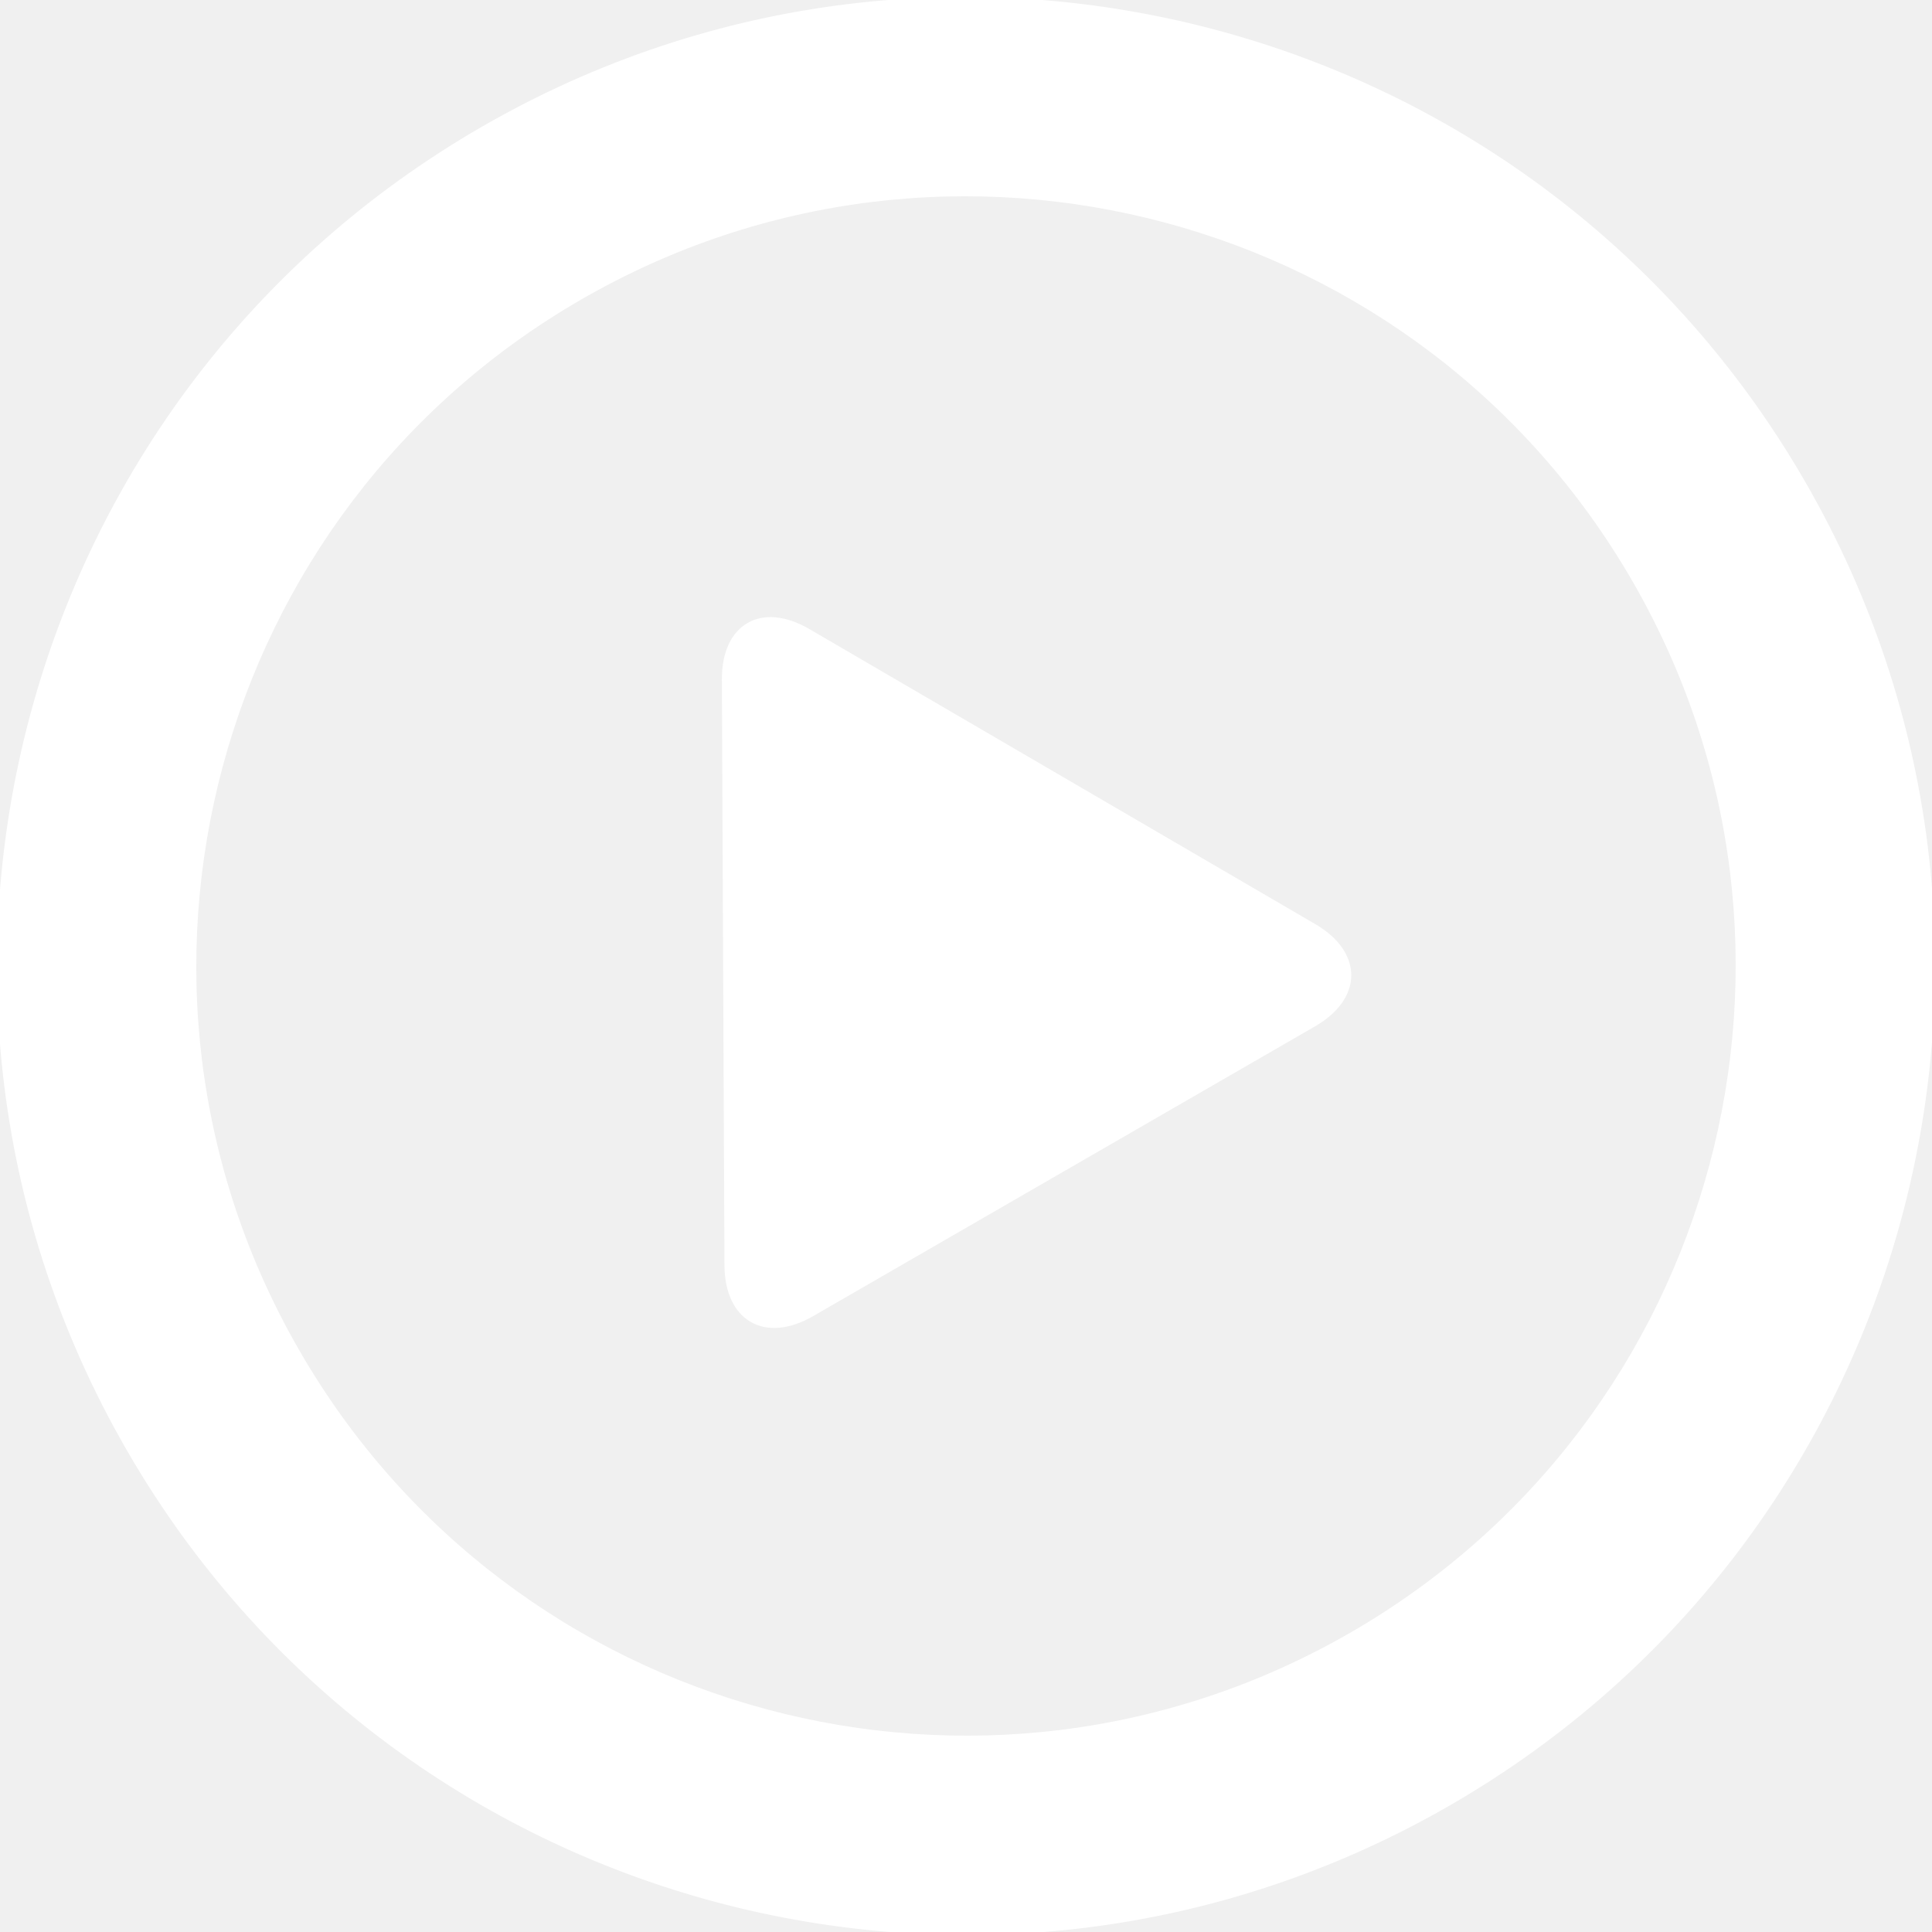
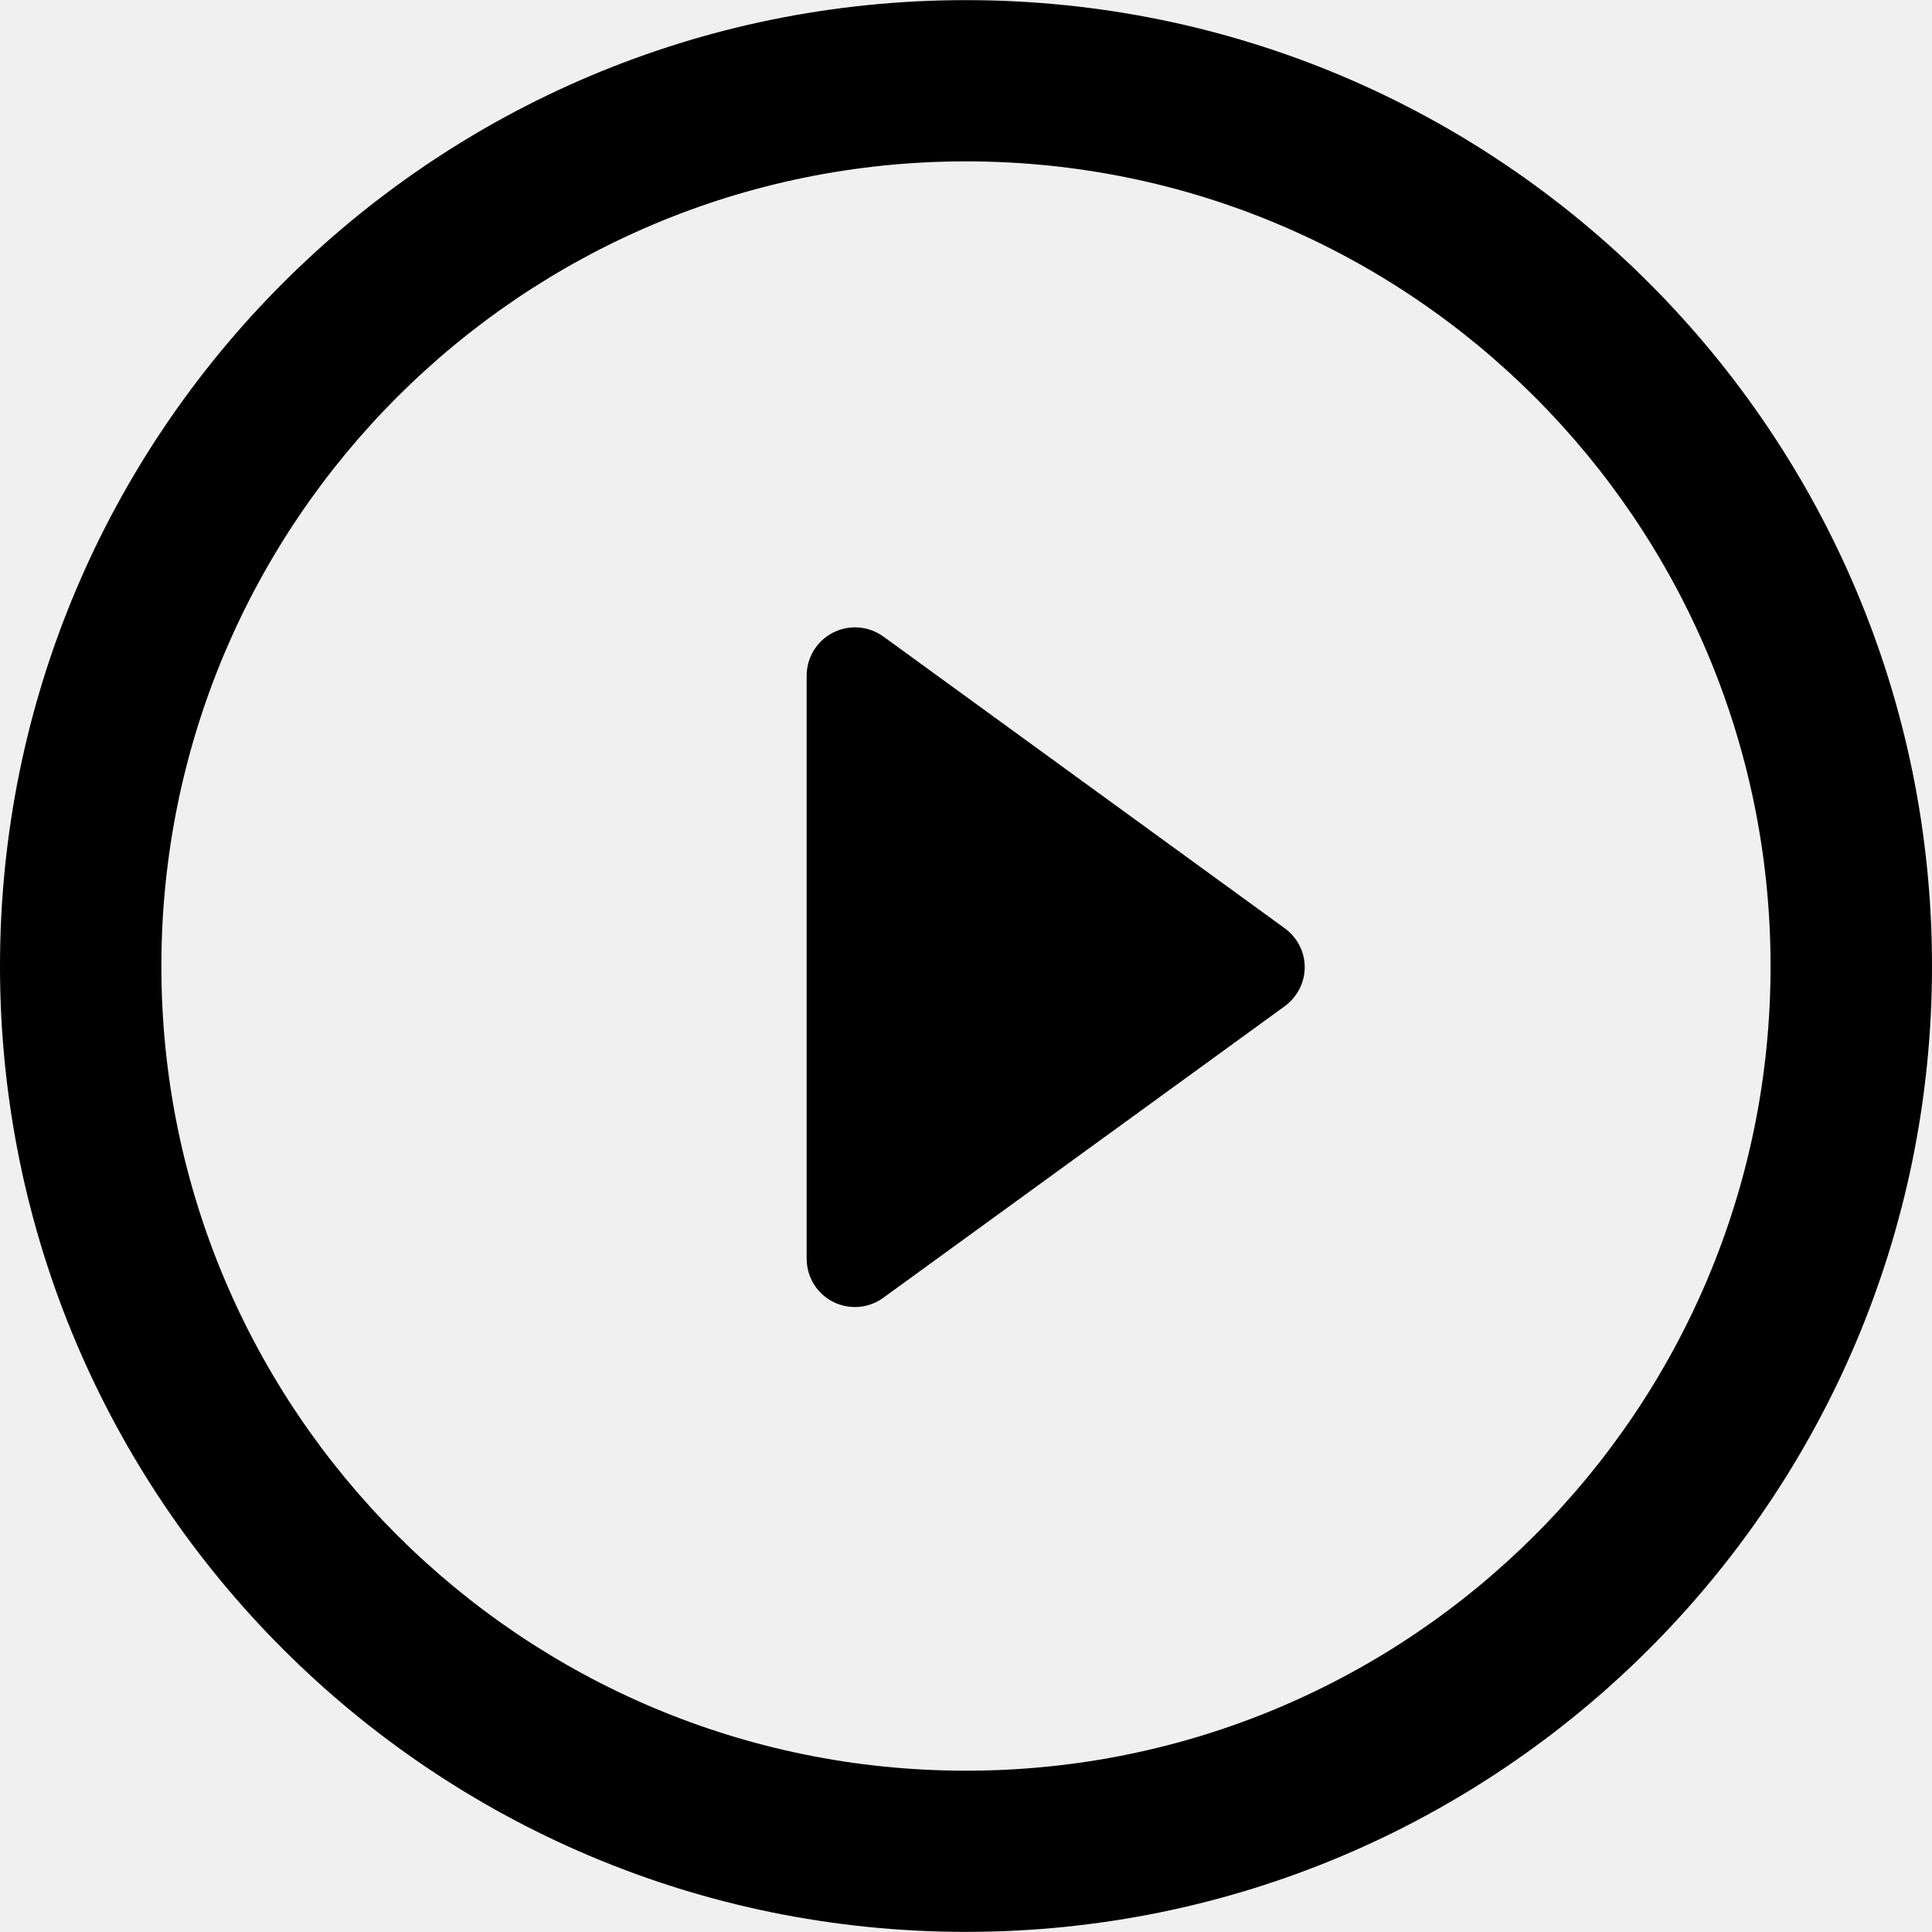
- <svg xmlns="http://www.w3.org/2000/svg" version="1.1" id="Capa_1" x="0px" y="0px" width="314.068px" height="314.068px" viewBox="0 0 314.068 314.068" style="enable-background:new 0 0 314.068 314.068;" xml:space="preserve">
+ <svg xmlns="http://www.w3.org/2000/svg" version="1.1" id="Capa_1" x="0px" y="0px" viewBox="0 0 30.051 30.051" style="enable-background:new 0 0 30.051 30.051;" xml:space="preserve">
  <g>
-     <g id="_x33_56._Play">
-       <g>
-         <path stroke="white" fill="white" d="M293.002,78.53C249.646,3.435,153.618-22.296,78.529,21.068C3.434,64.418-22.298,160.442,21.066,235.534     c43.35,75.095,139.375,100.83,214.465,57.47C310.627,249.639,336.371,153.62,293.002,78.53z M219.834,265.801     c-60.067,34.692-136.894,14.106-171.576-45.973C13.568,159.761,34.161,82.935,94.23,48.26     c60.071-34.69,136.894-14.106,171.578,45.971C300.493,154.307,279.906,231.117,219.834,265.801z M213.555,150.652l-82.214-47.949     c-7.492-4.374-13.535-0.877-13.493,7.789l0.421,95.174c0.038,8.664,6.155,12.191,13.669,7.851l81.585-47.103     C221.029,162.082,221.045,155.026,213.555,150.652z" />
-       </g>
-     </g>
+     <path d="M19.982,14.438l-6.24-4.536c-0.229-0.166-0.533-0.191-0.784-0.062c-0.253,0.128-0.411,0.388-0.411,0.669v9.069   c0,0.284,0.158,0.543,0.411,0.671c0.107,0.054,0.224,0.081,0.342,0.081c0.154,0,0.31-0.049,0.442-0.146l6.24-4.532   c0.197-0.145,0.312-0.369,0.312-0.607C20.295,14.803,20.177,14.58,19.982,14.438z" />
+     <path d="M15.026,0.002C6.726,0.002,0,6.728,0,15.028c0,8.297,6.726,15.021,15.026,15.021c8.298,0,15.025-6.725,15.025-15.021   C30.052,6.728,23.324,0.002,15.026,0.002z M15.026,27.542c-6.912,0-12.516-5.601-12.516-12.514c0-6.91,5.604-12.518,12.516-12.518   c6.911,0,12.514,5.607,12.514,12.518C27.541,21.941,21.937,27.542,15.026,27.542z" />
  </g>
</svg>
